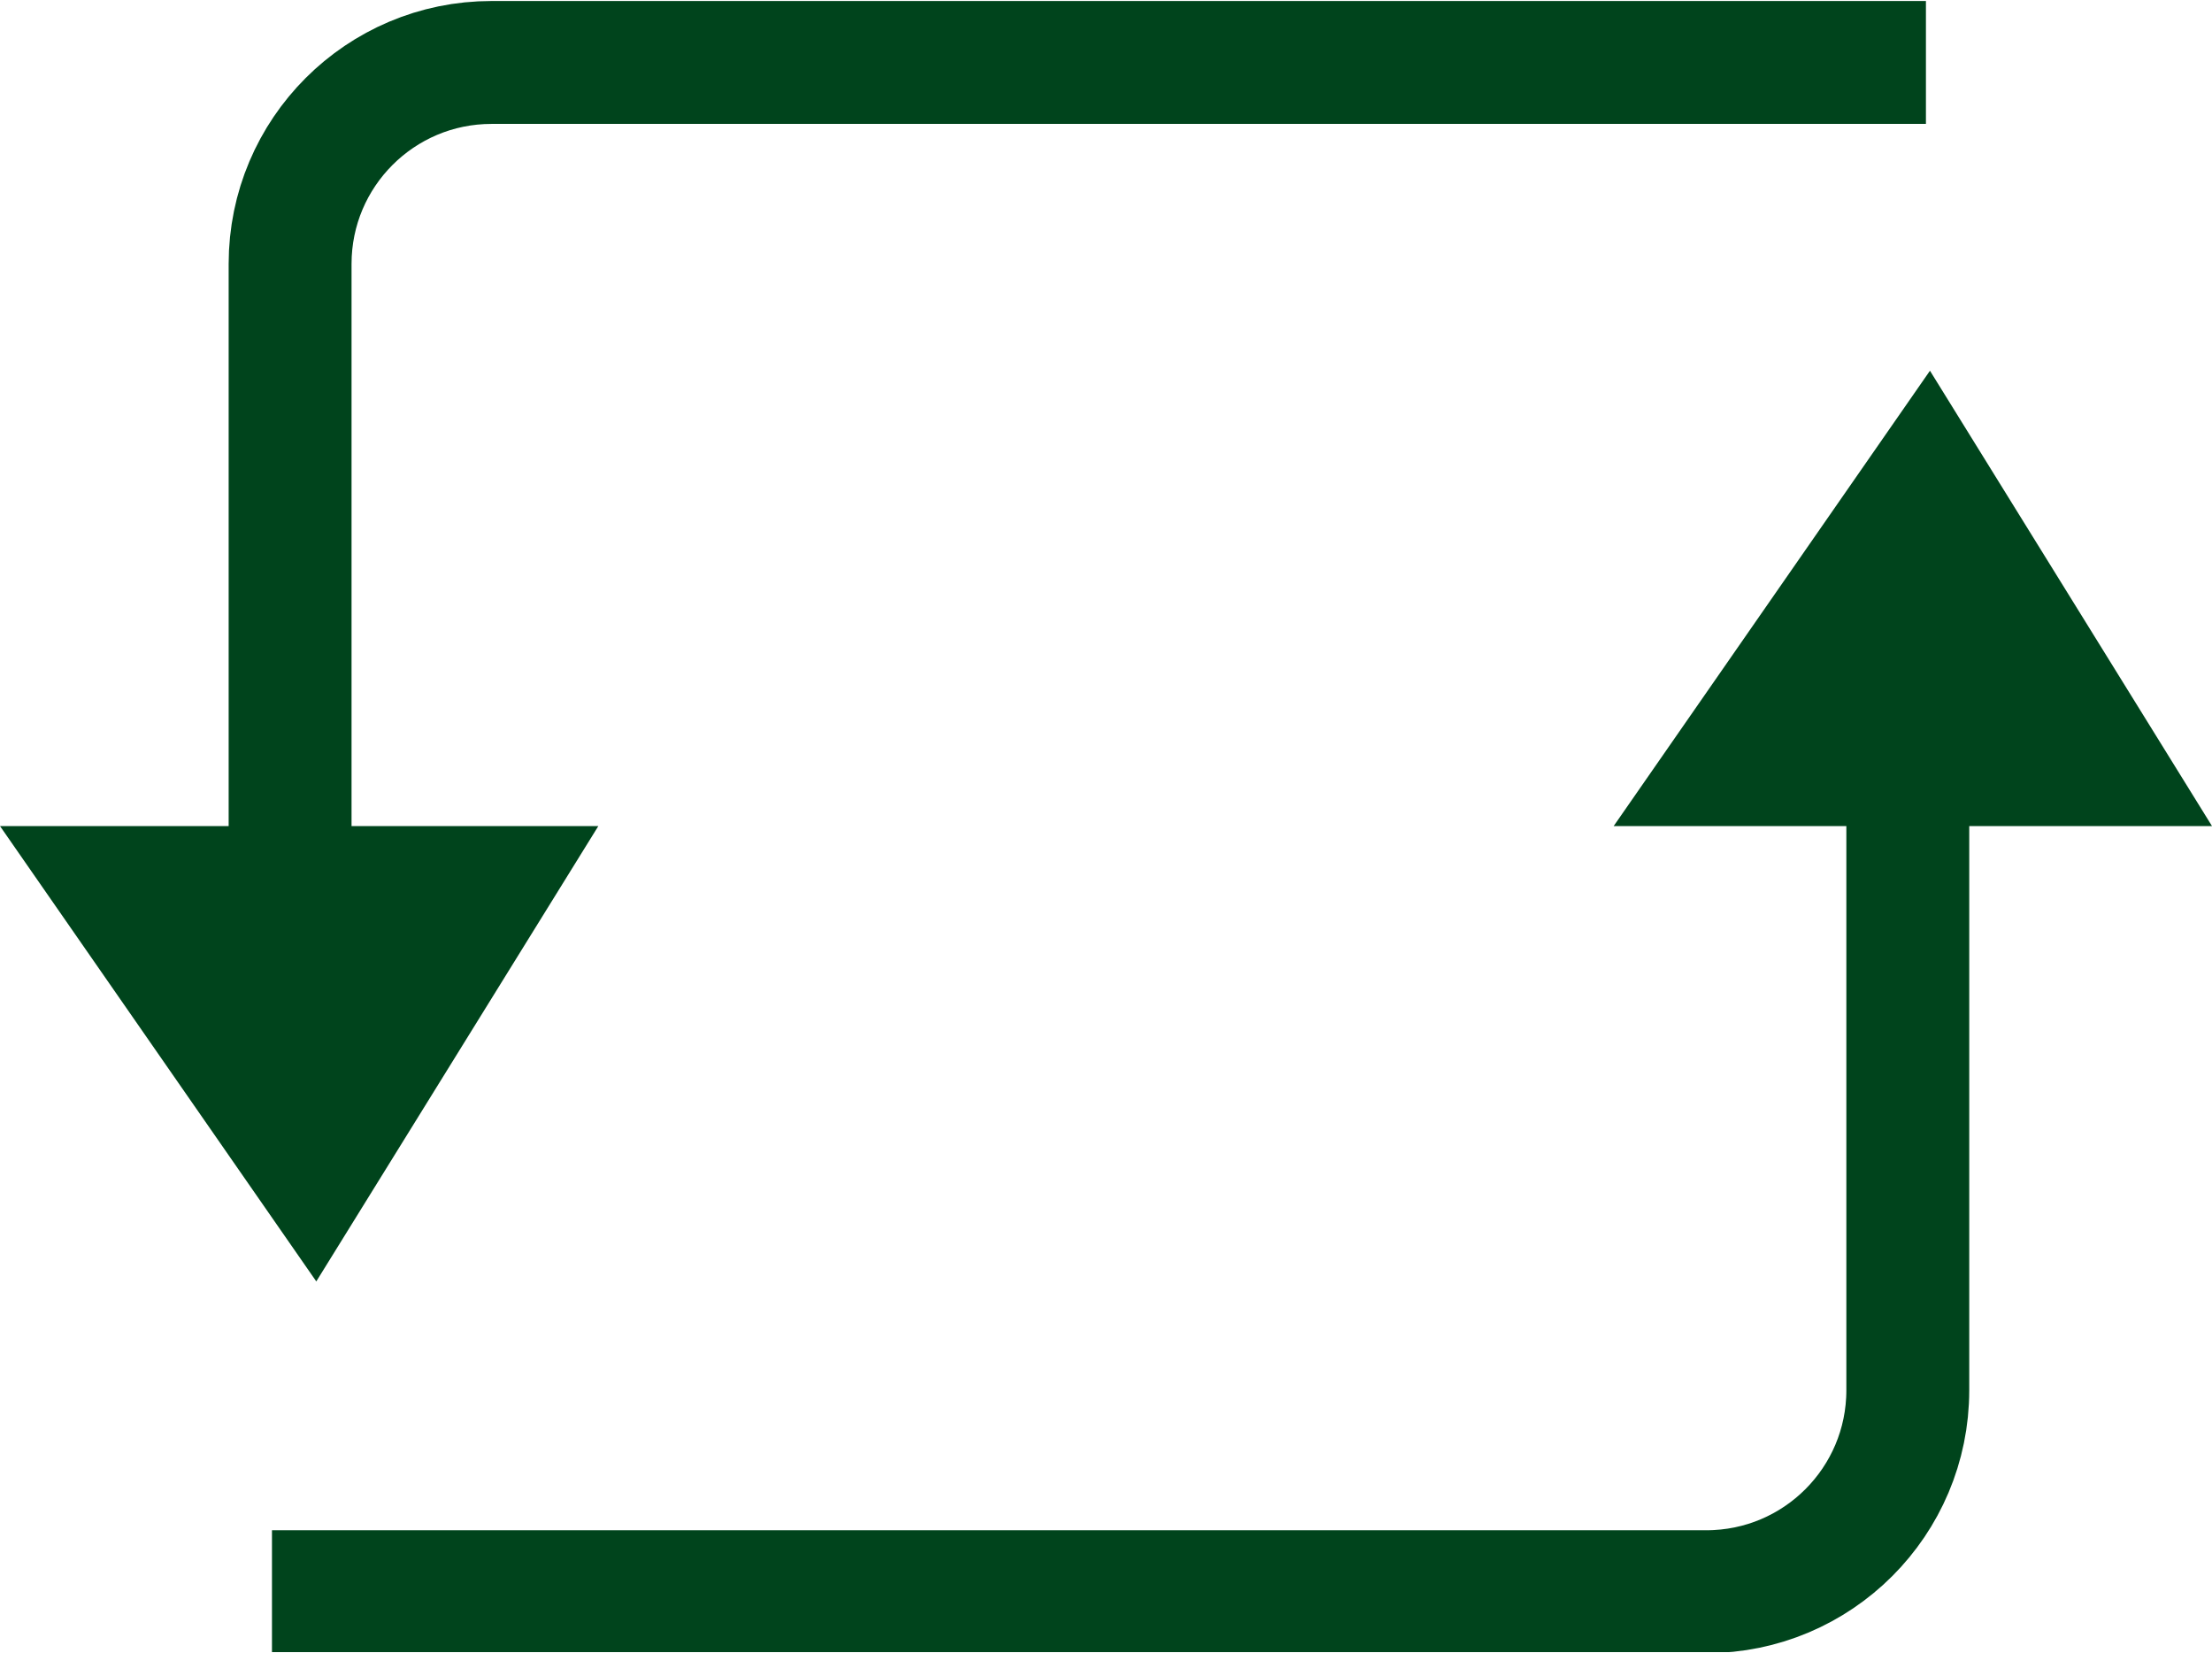
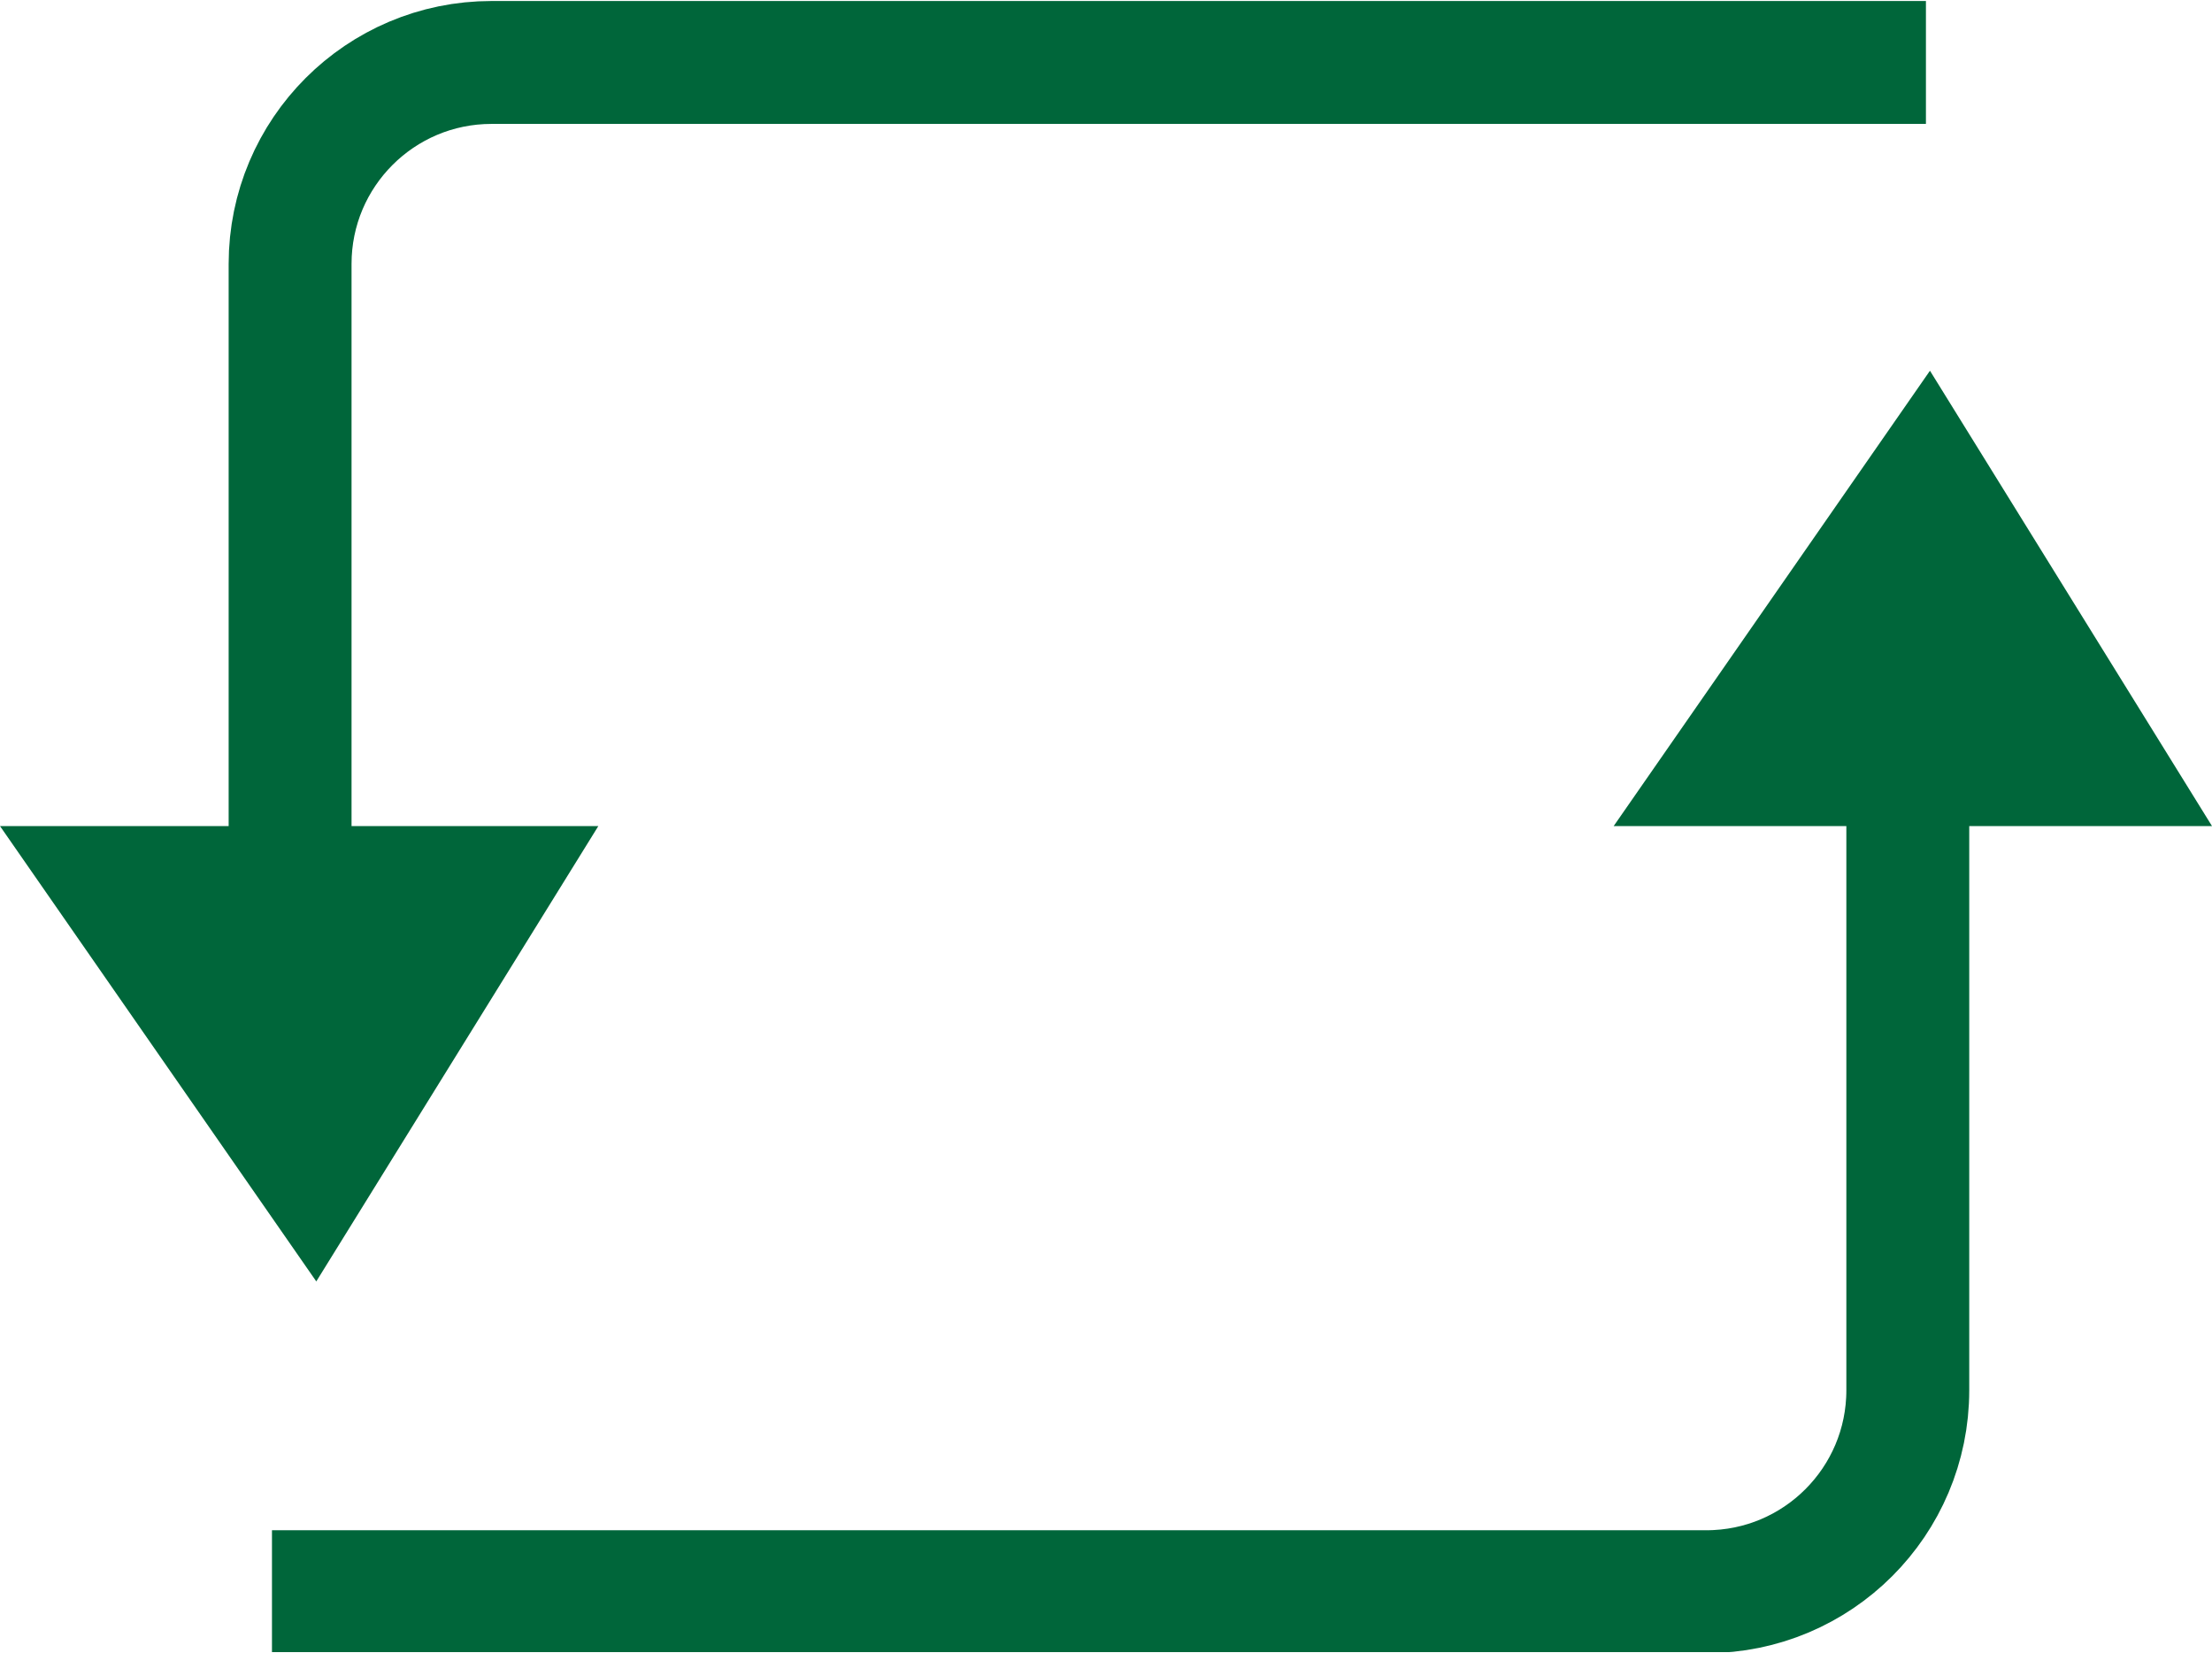
<svg xmlns="http://www.w3.org/2000/svg" viewBox="0 0 10.98 8.2">
  <defs>
    <style>
      .cls-1, .cls-3 {
        fill: none;
      }

      .cls-2 {
        clip-path: url(#clip-path);
      }

      .cls-3 {
-         stroke: #00441c;
+         stroke: #00663a;
        stroke-miterlimit: 10;
        stroke-width: 0.61px;
      }

      .cls-4 {
-         fill: #00441c;
+         fill: #00663a;
      }
    </style>
    <clipPath id="clip-path">
      <rect class="cls-1" width="10.98" height="8.2" />
    </clipPath>
  </defs>
  <g id="Calque_2" data-name="Calque 2">
    <g id="Calque_1-2" data-name="Calque 1">
      <g class="cls-2">
        <path class="cls-3" d="M9.56.31H2.44a1,1,0,0,0-1,1V5.39" />
        <path class="cls-3" d="M1.35,7.9H8.47a1,1,0,0,0,1-1V2.82" />
      </g>
      <polygon class="cls-4" points="8.01 4.1 10.98 4.1 9.58 1.84 8.01 4.1" />
      <polygon class="cls-4" points="0 4.1 1.57 6.36 2.97 4.1 0 4.1" />
    </g>
  </g>
</svg>
